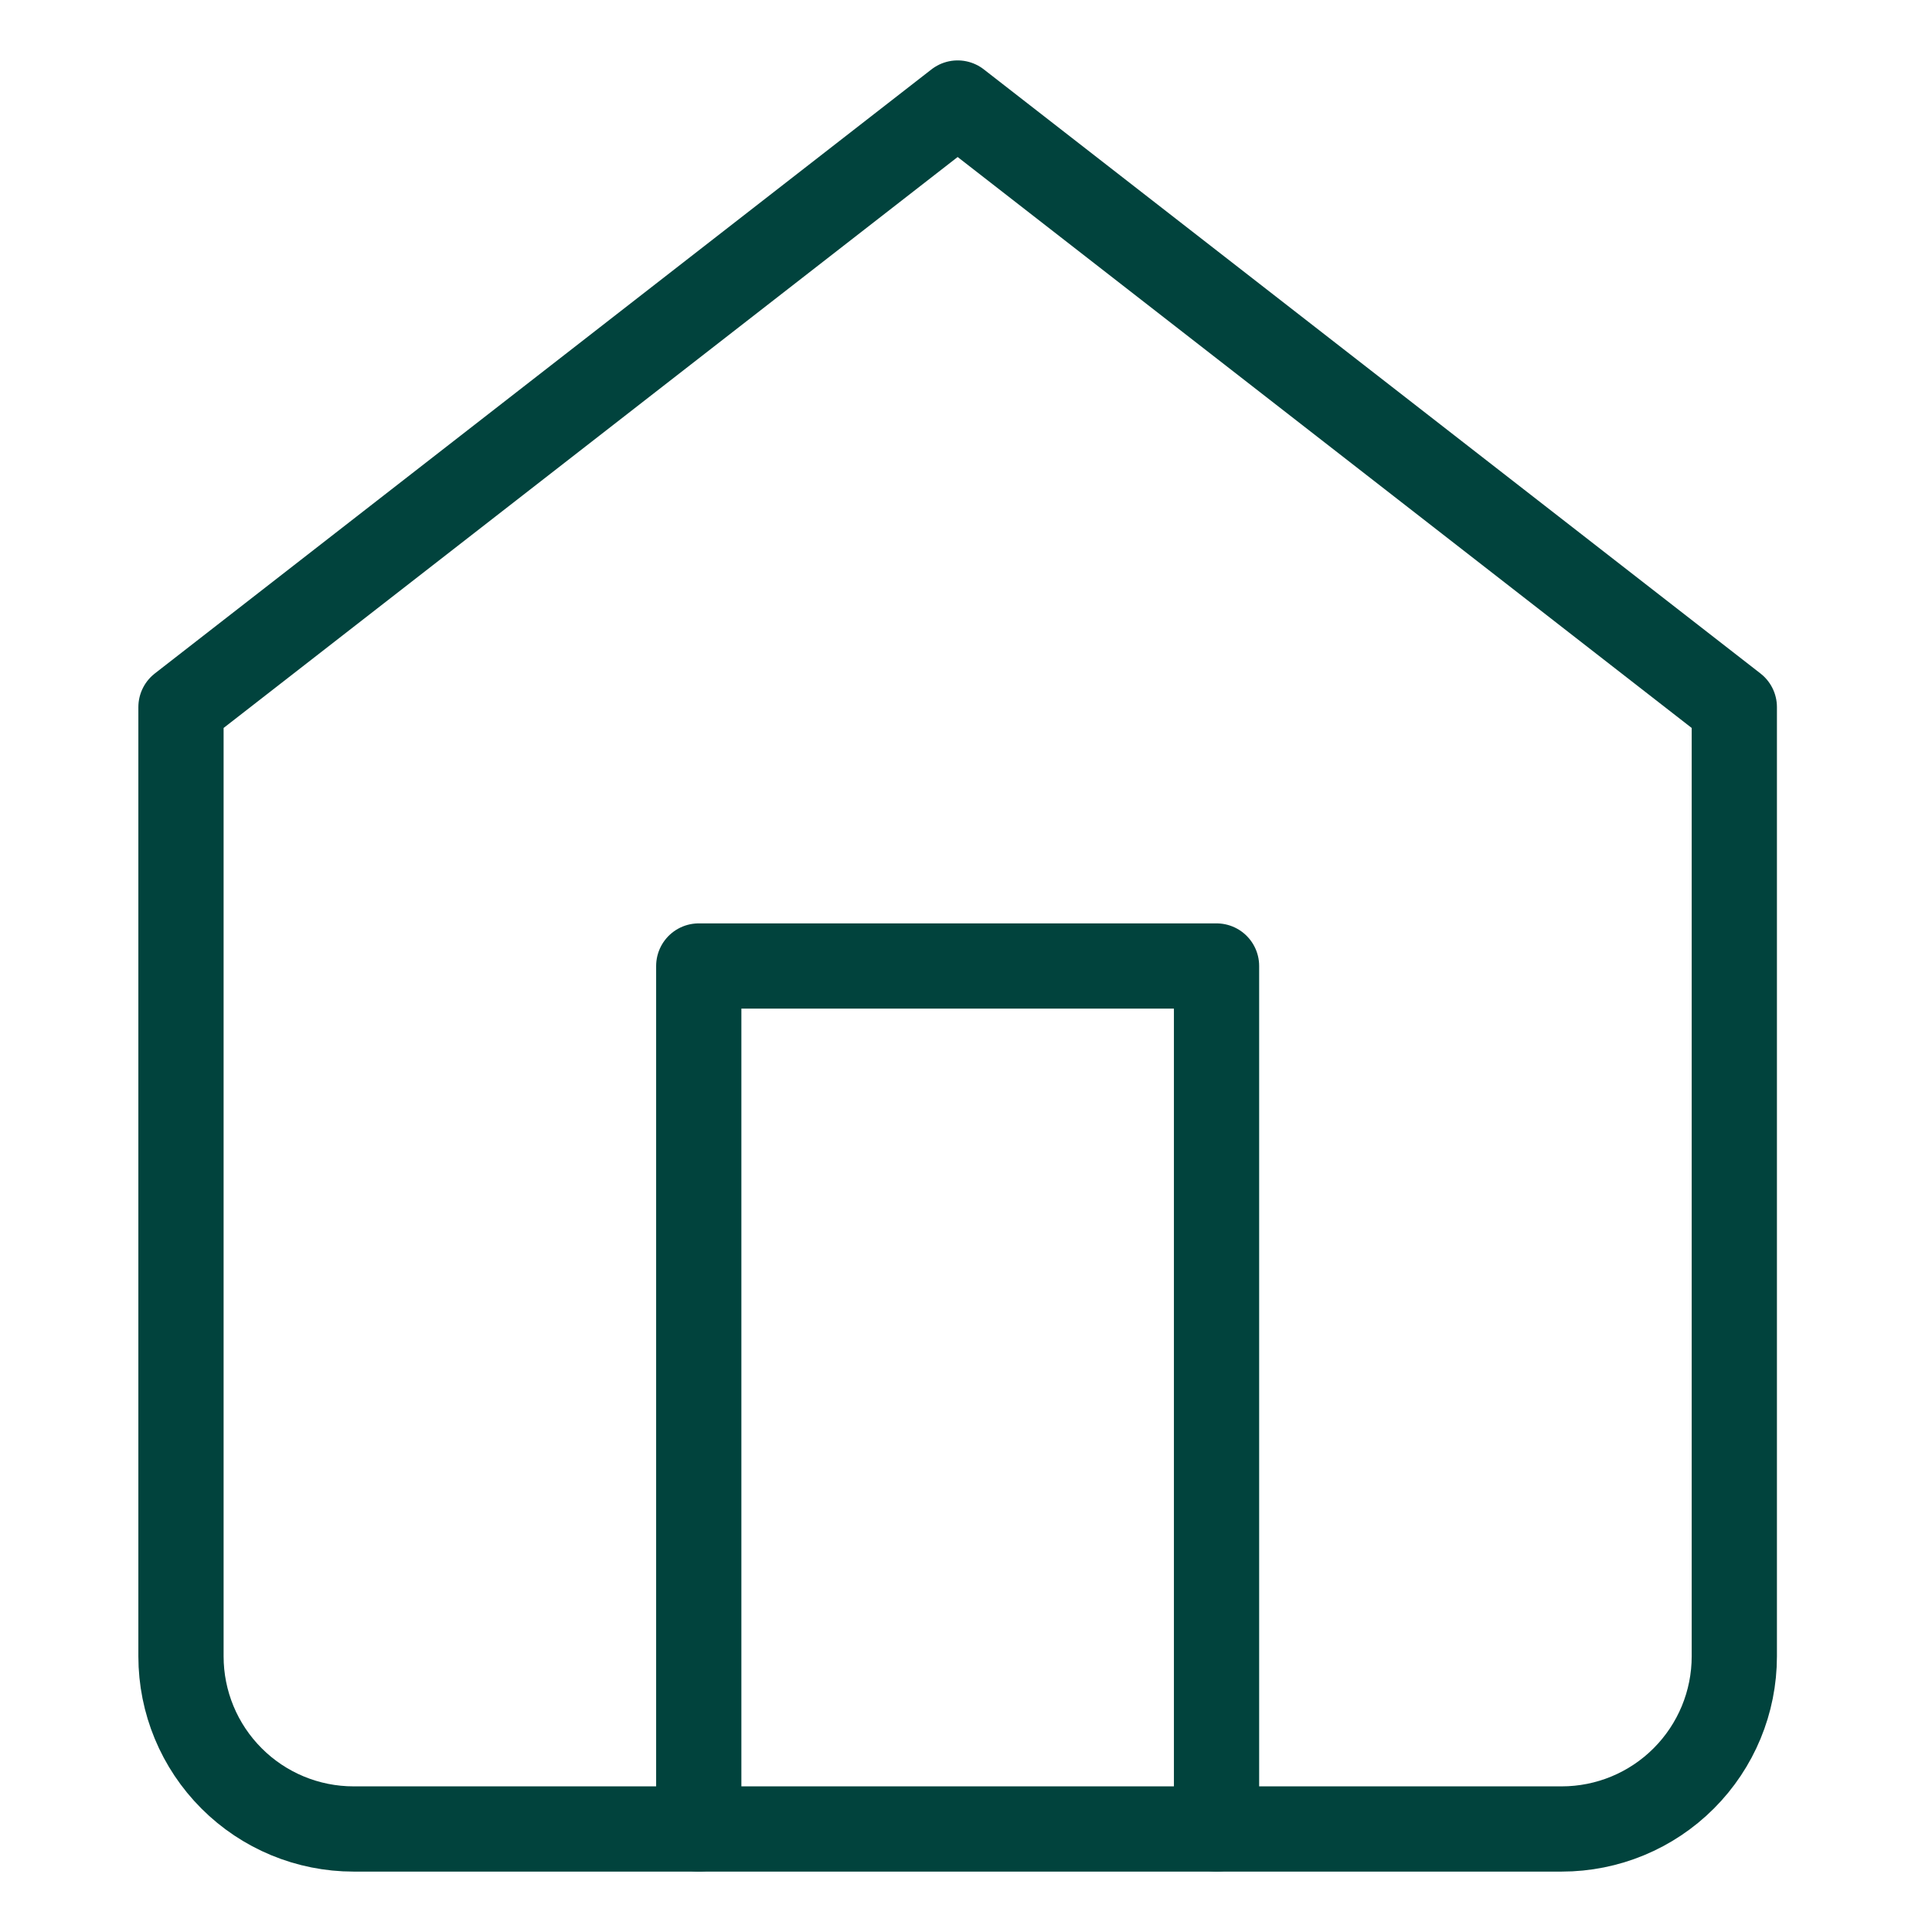
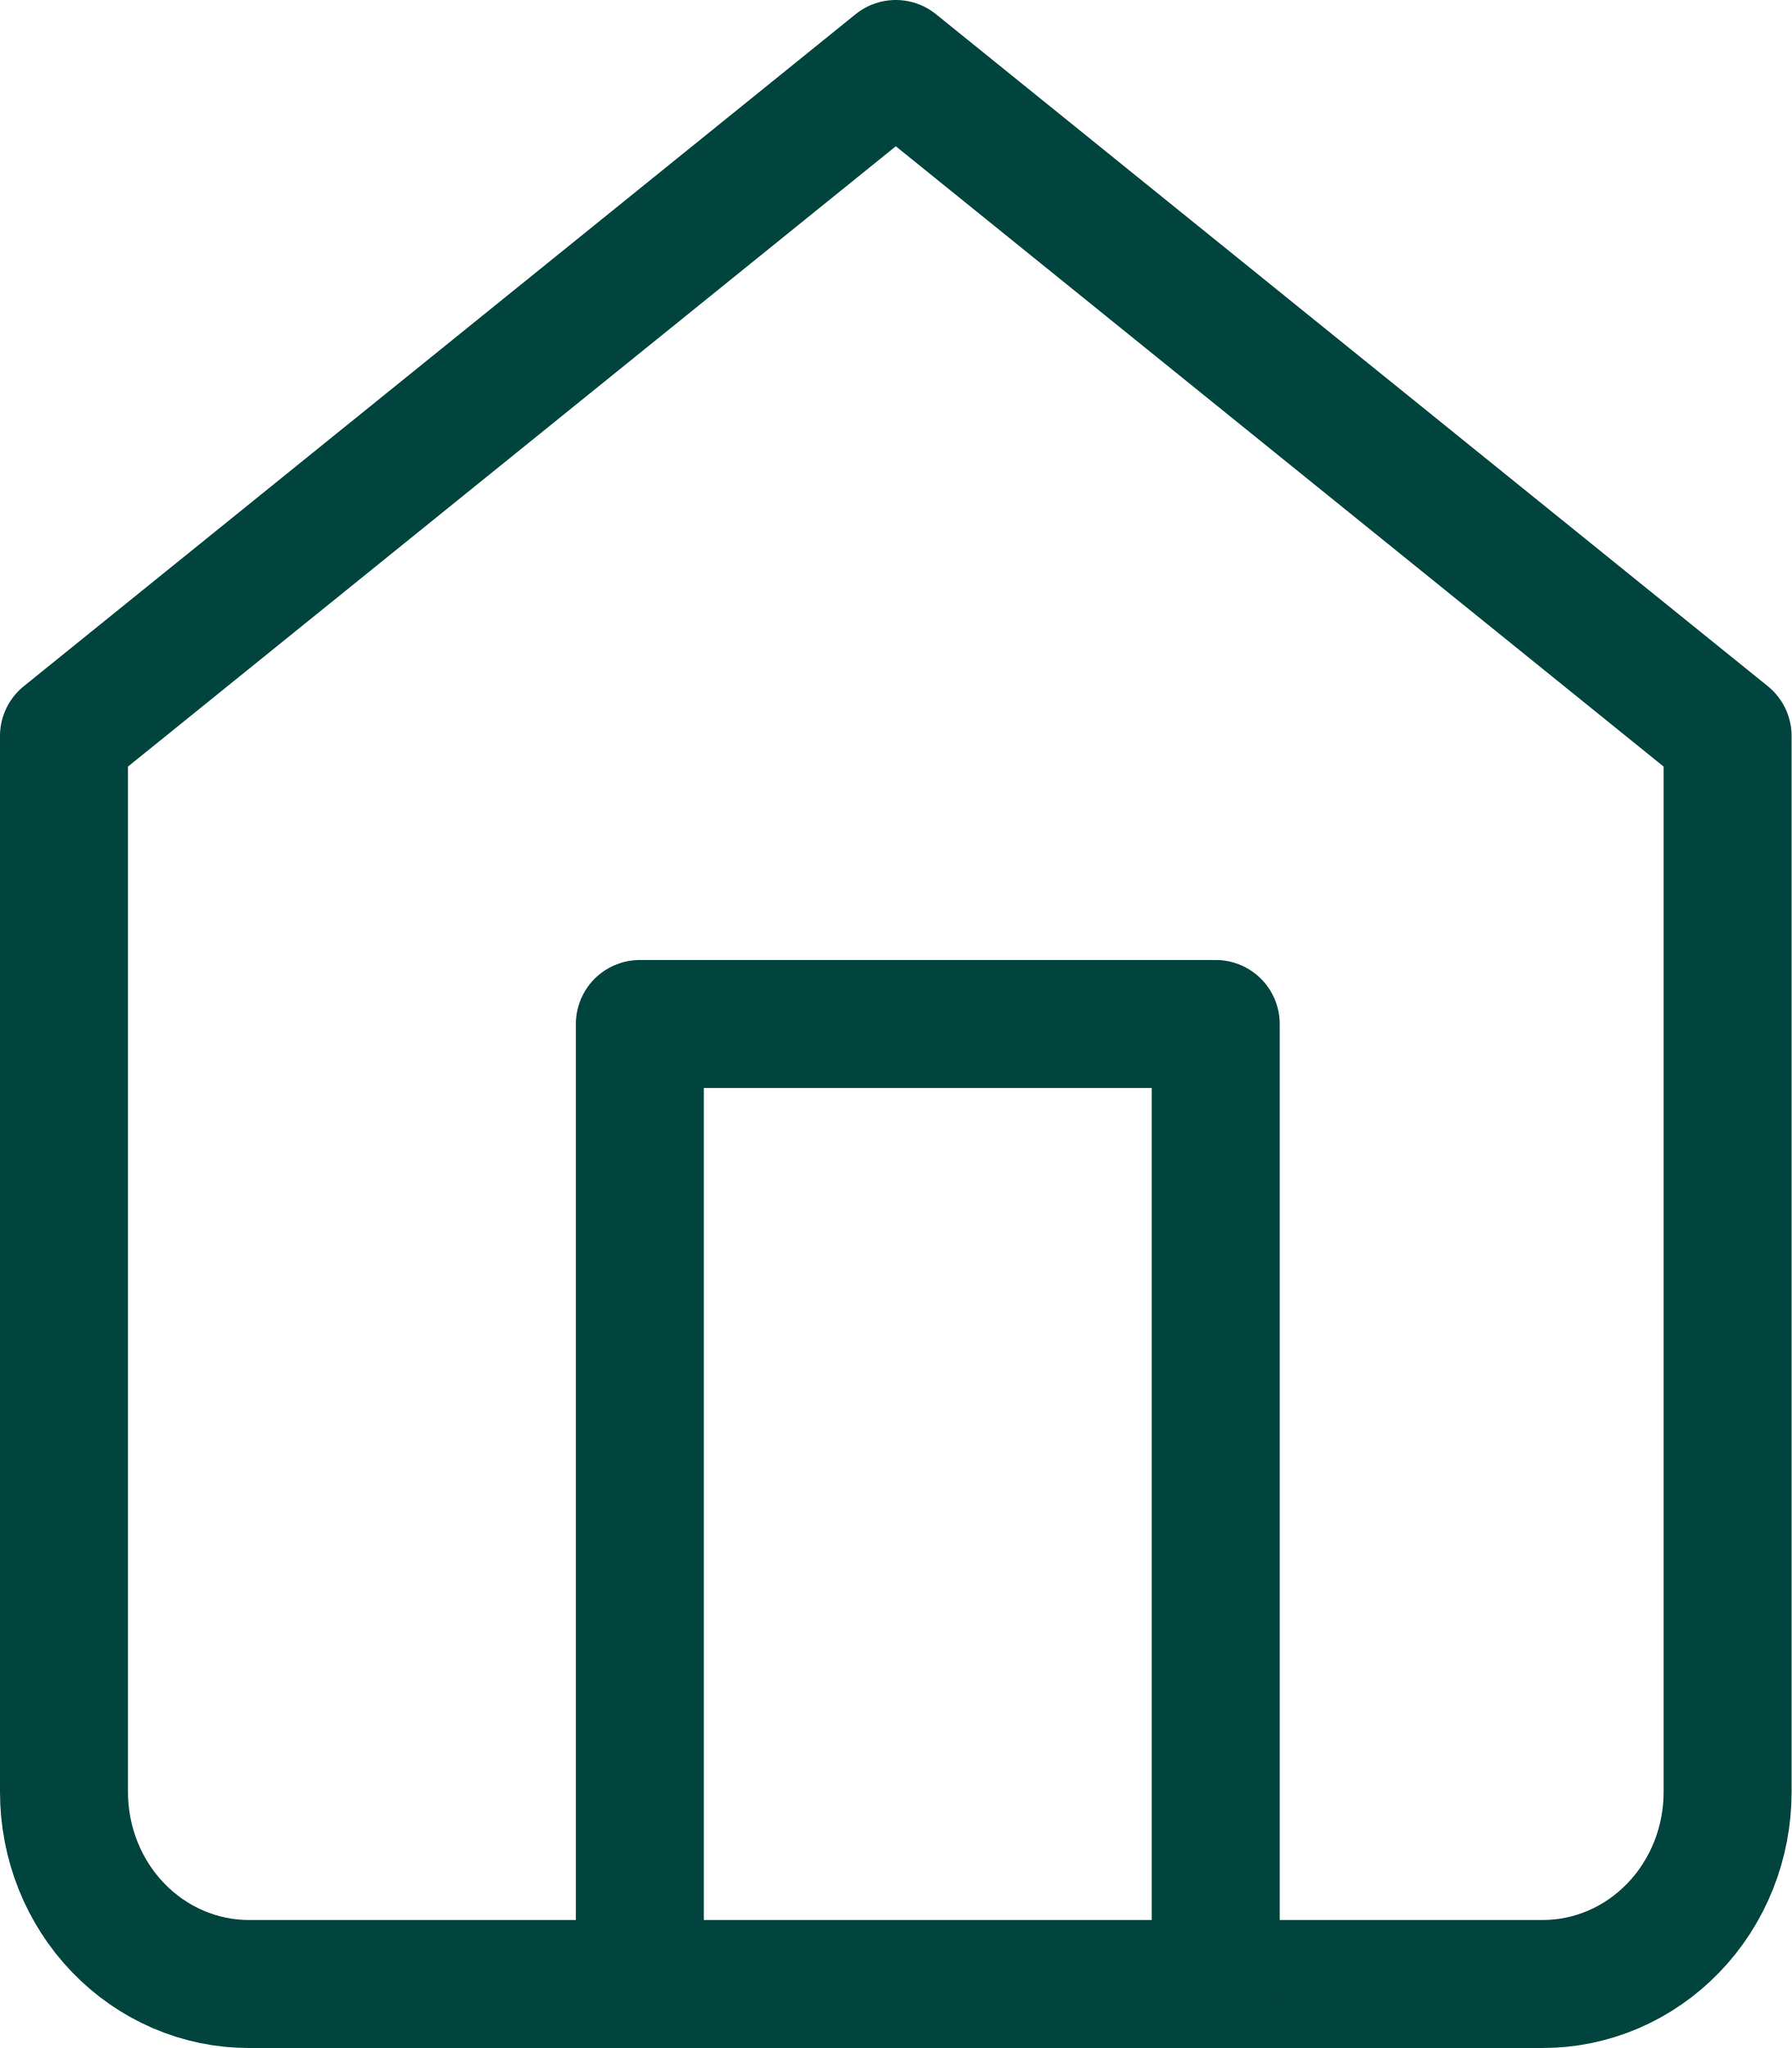
- <svg xmlns="http://www.w3.org/2000/svg" width="30" height="30" viewBox="0 0 30 34" fill="none">
-   <path d="M1.185 12.444L14.853 1.813L28.521 12.444V29.149C28.521 29.955 28.201 30.727 27.631 31.297C27.062 31.867 26.289 32.187 25.484 32.187H4.222C3.417 32.187 2.644 31.867 2.075 31.297C1.505 30.727 1.185 29.955 1.185 29.149V12.444Z" stroke="#01433D" stroke-width="1.5" stroke-linecap="round" stroke-linejoin="round" />
-   <path d="M10.297 32.187V17H19.409V32.187" stroke="#01433D" stroke-width="1.5" stroke-linecap="round" stroke-linejoin="round" />
+ <svg xmlns="http://www.w3.org/2000/svg" width="28" height="32" viewBox="0 0 28 32" fill="none">
+   <path d="M1 11.5L14 1L27 11.5V28C27 28.796 26.696 29.559 26.154 30.121C25.612 30.684 24.877 31 24.111 31H3.889C3.123 31 2.388 30.684 1.846 30.121C1.304 29.559 1 28.796 1 28V11.5Z" stroke="#01433D" stroke-width="2" stroke-linecap="round" stroke-linejoin="round" />
+   <path d="M10 31V16H19V31" stroke="#01433D" stroke-width="2" stroke-linecap="round" stroke-linejoin="round" />
</svg>
